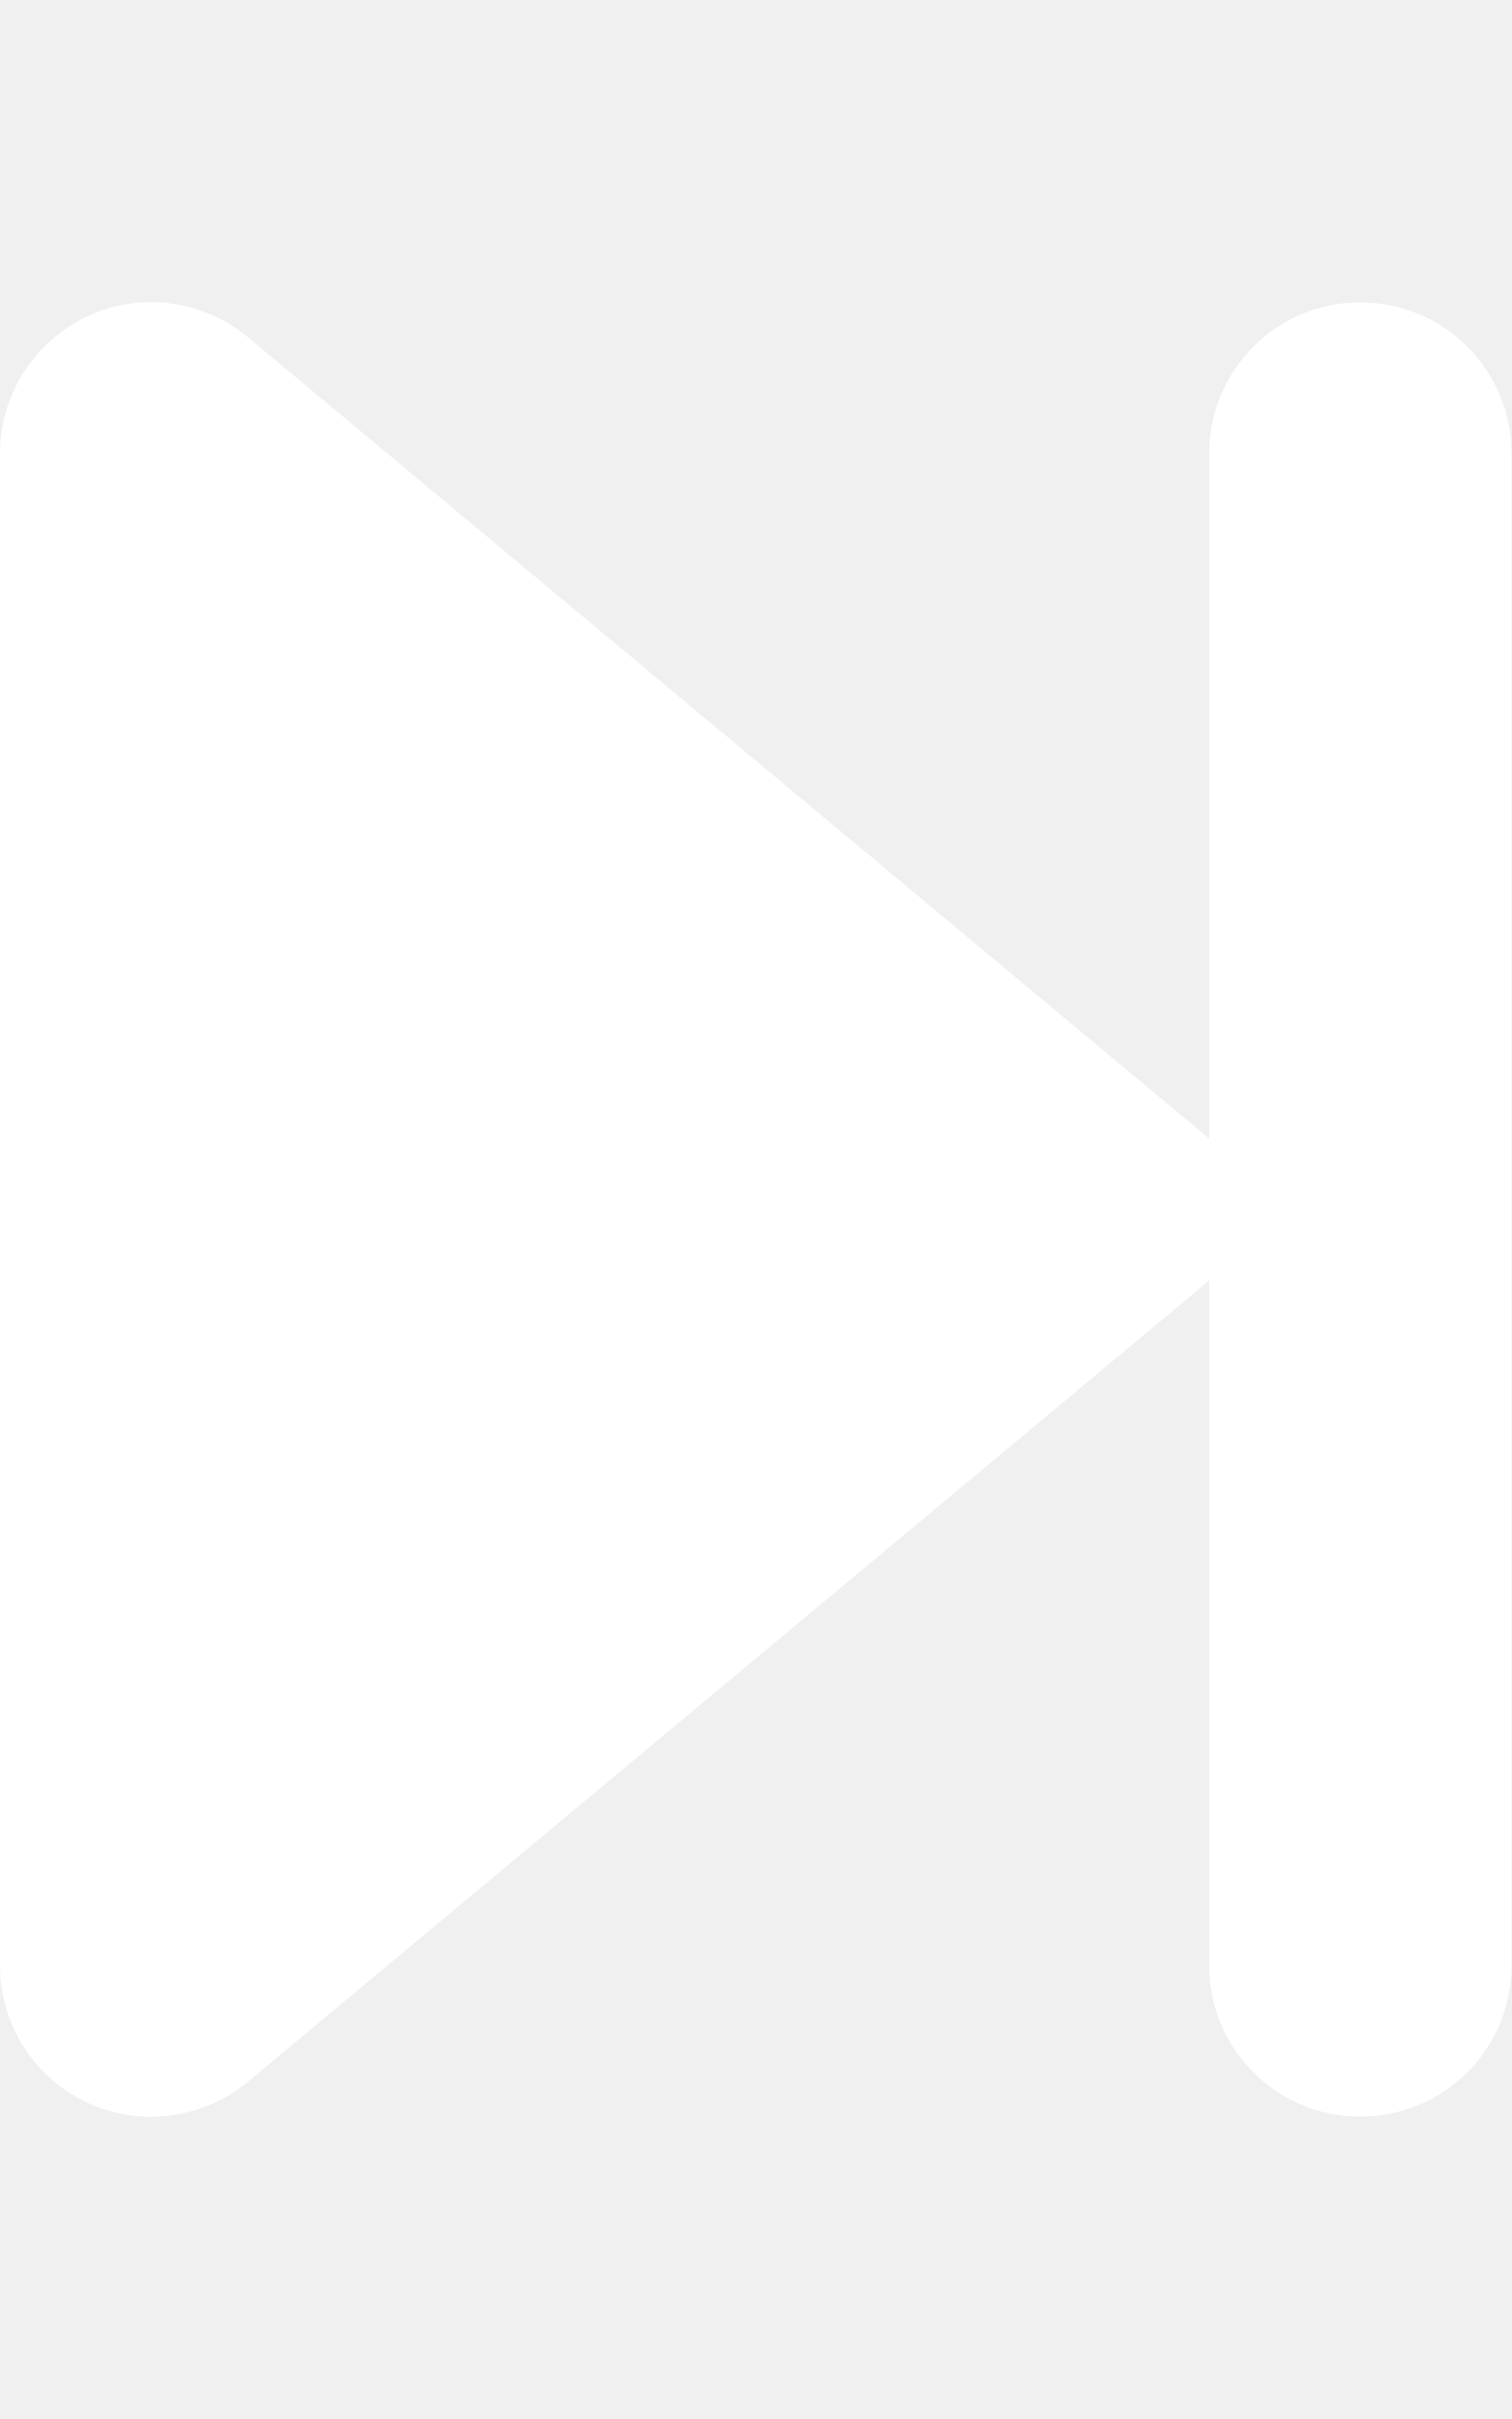
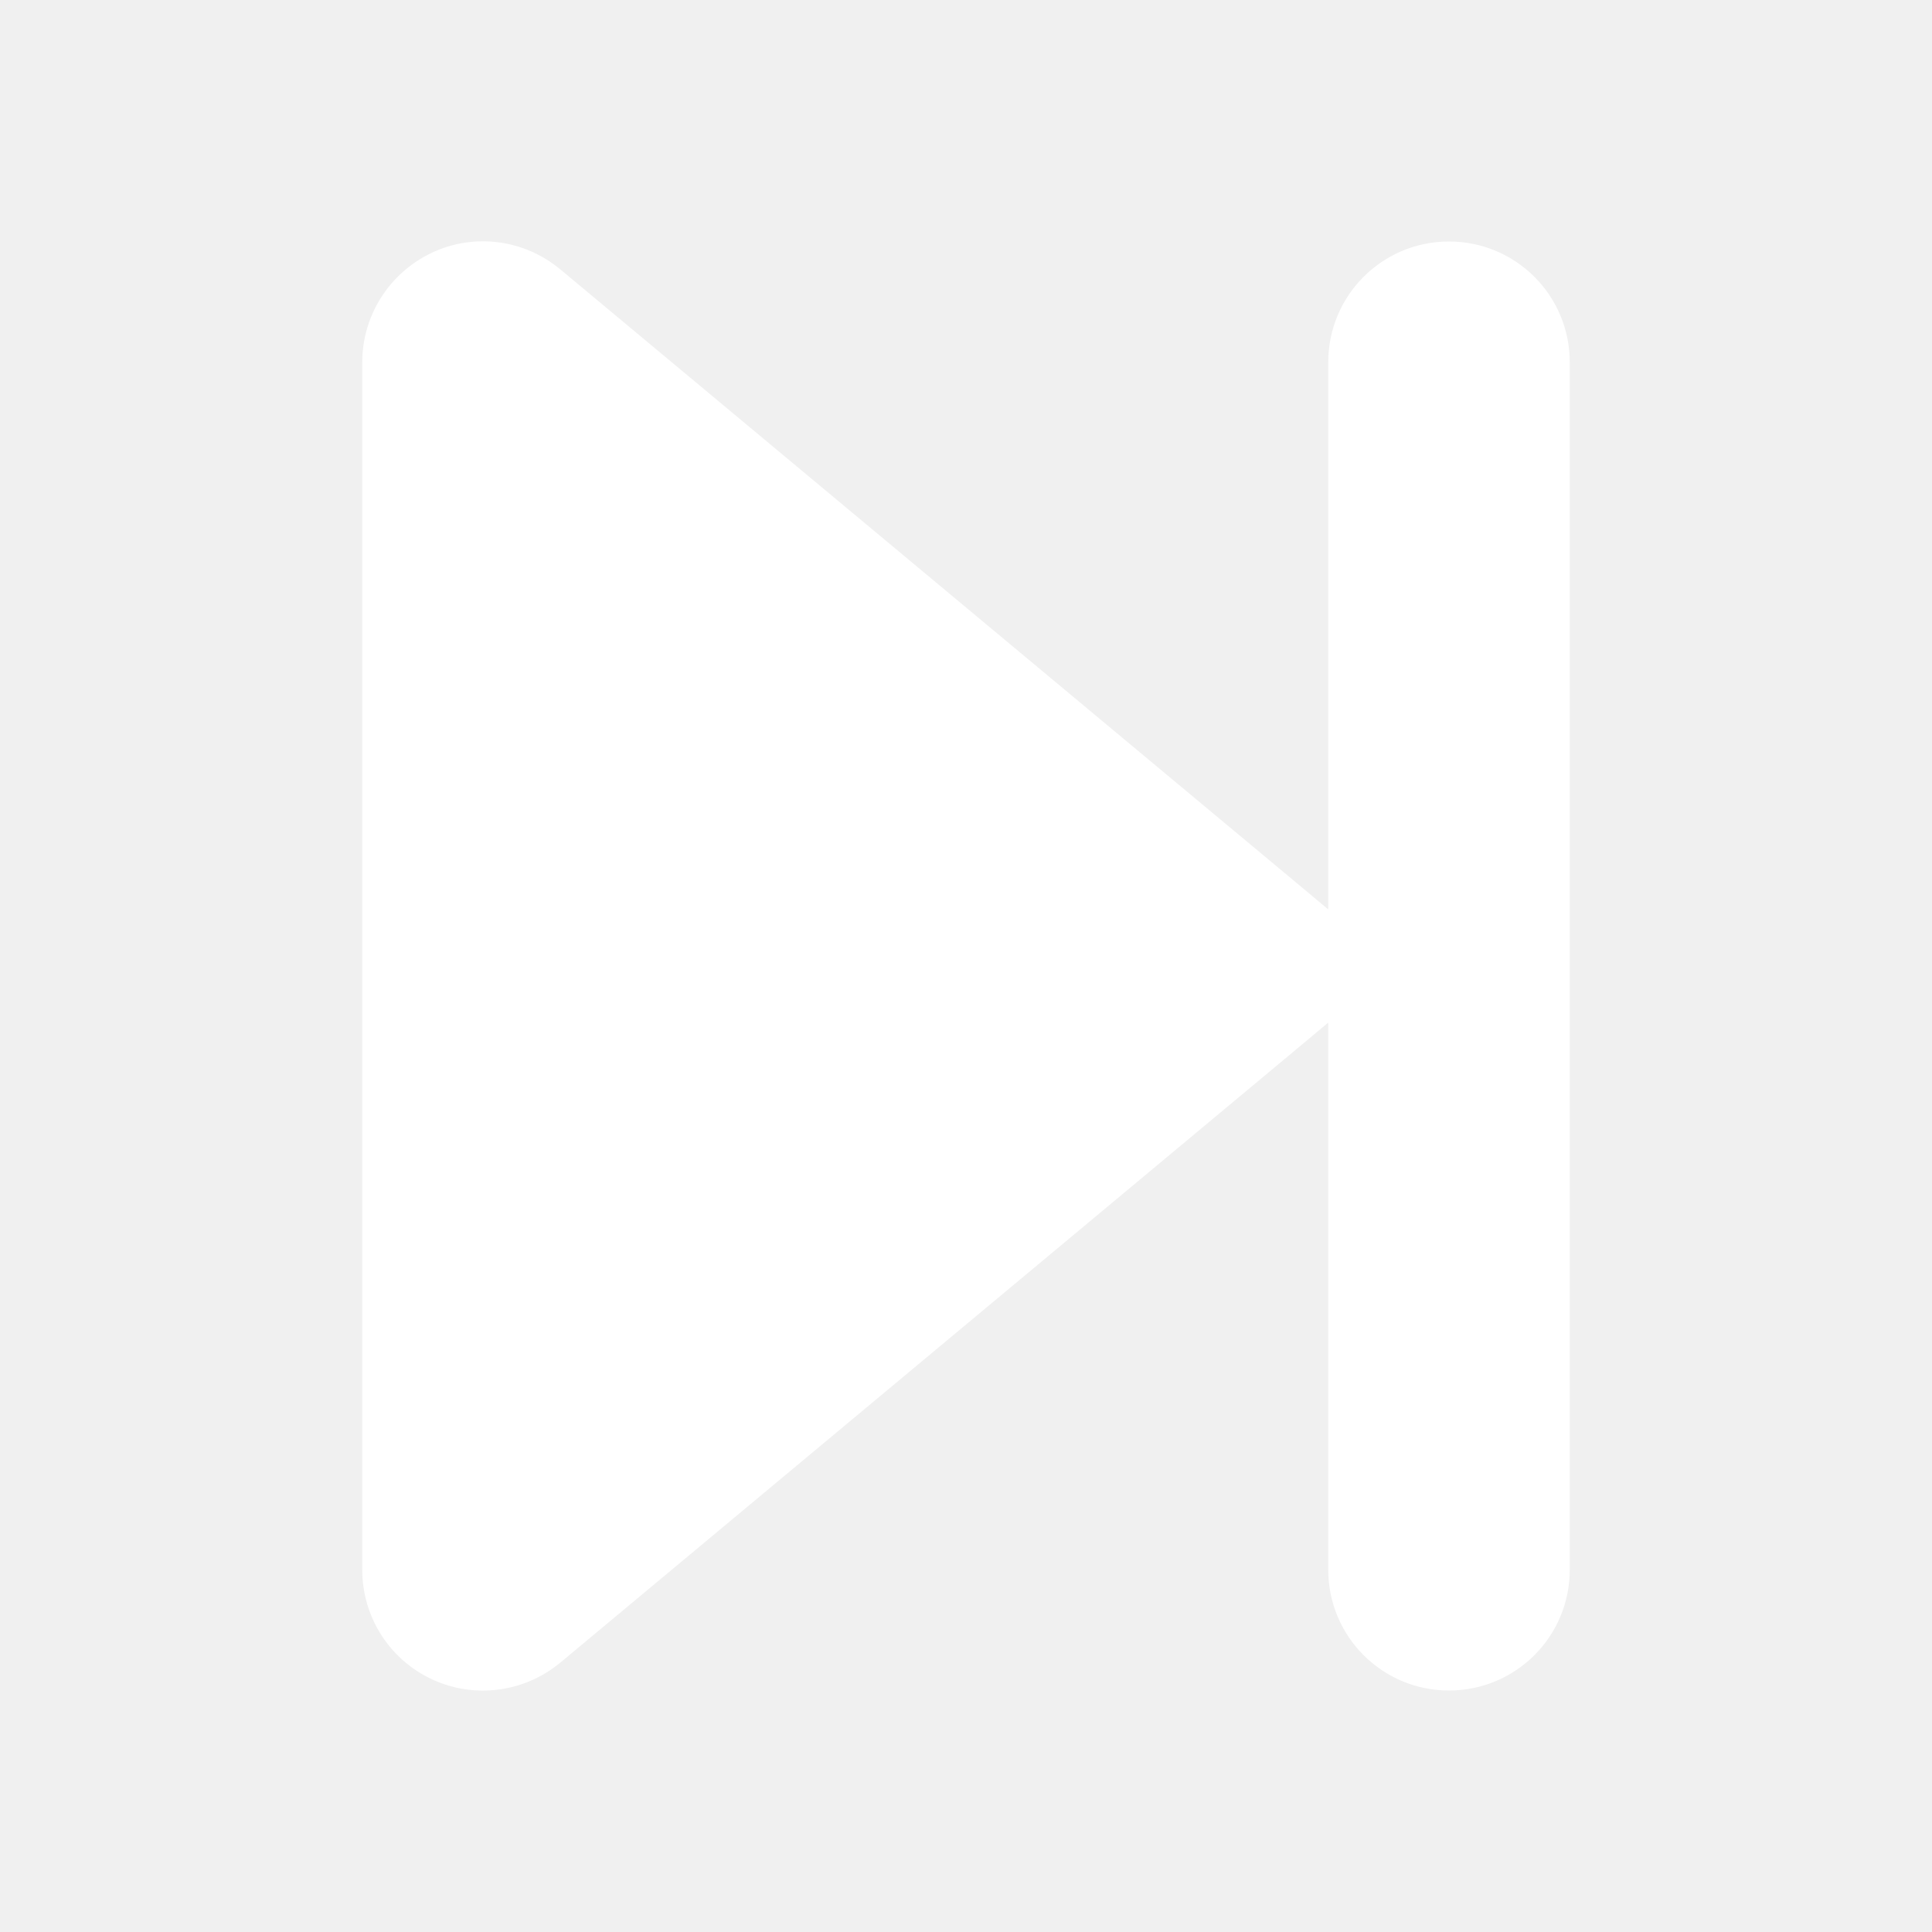
- <svg xmlns="http://www.w3.org/2000/svg" fill="#FFFFFF" viewBox="0 0 320 512">
+ <svg xmlns="http://www.w3.org/2000/svg" fill="#FFFFFF" viewBox="-96 0 512 512">
  <path d="M52.5 440.6c-9.5 7.9-22.8 9.7-34.1 4.4S0 428.4 0 416L0 96C0 83.6 7.2 72.3 18.4 67s24.5-3.6 34.1 4.4l192 160L256 241l0-145c0-17.7 14.3-32 32-32s32 14.3 32 32l0 320c0 17.7-14.3 32-32 32s-32-14.3-32-32l0-145-11.5 9.6-192 160z" />
</svg>
